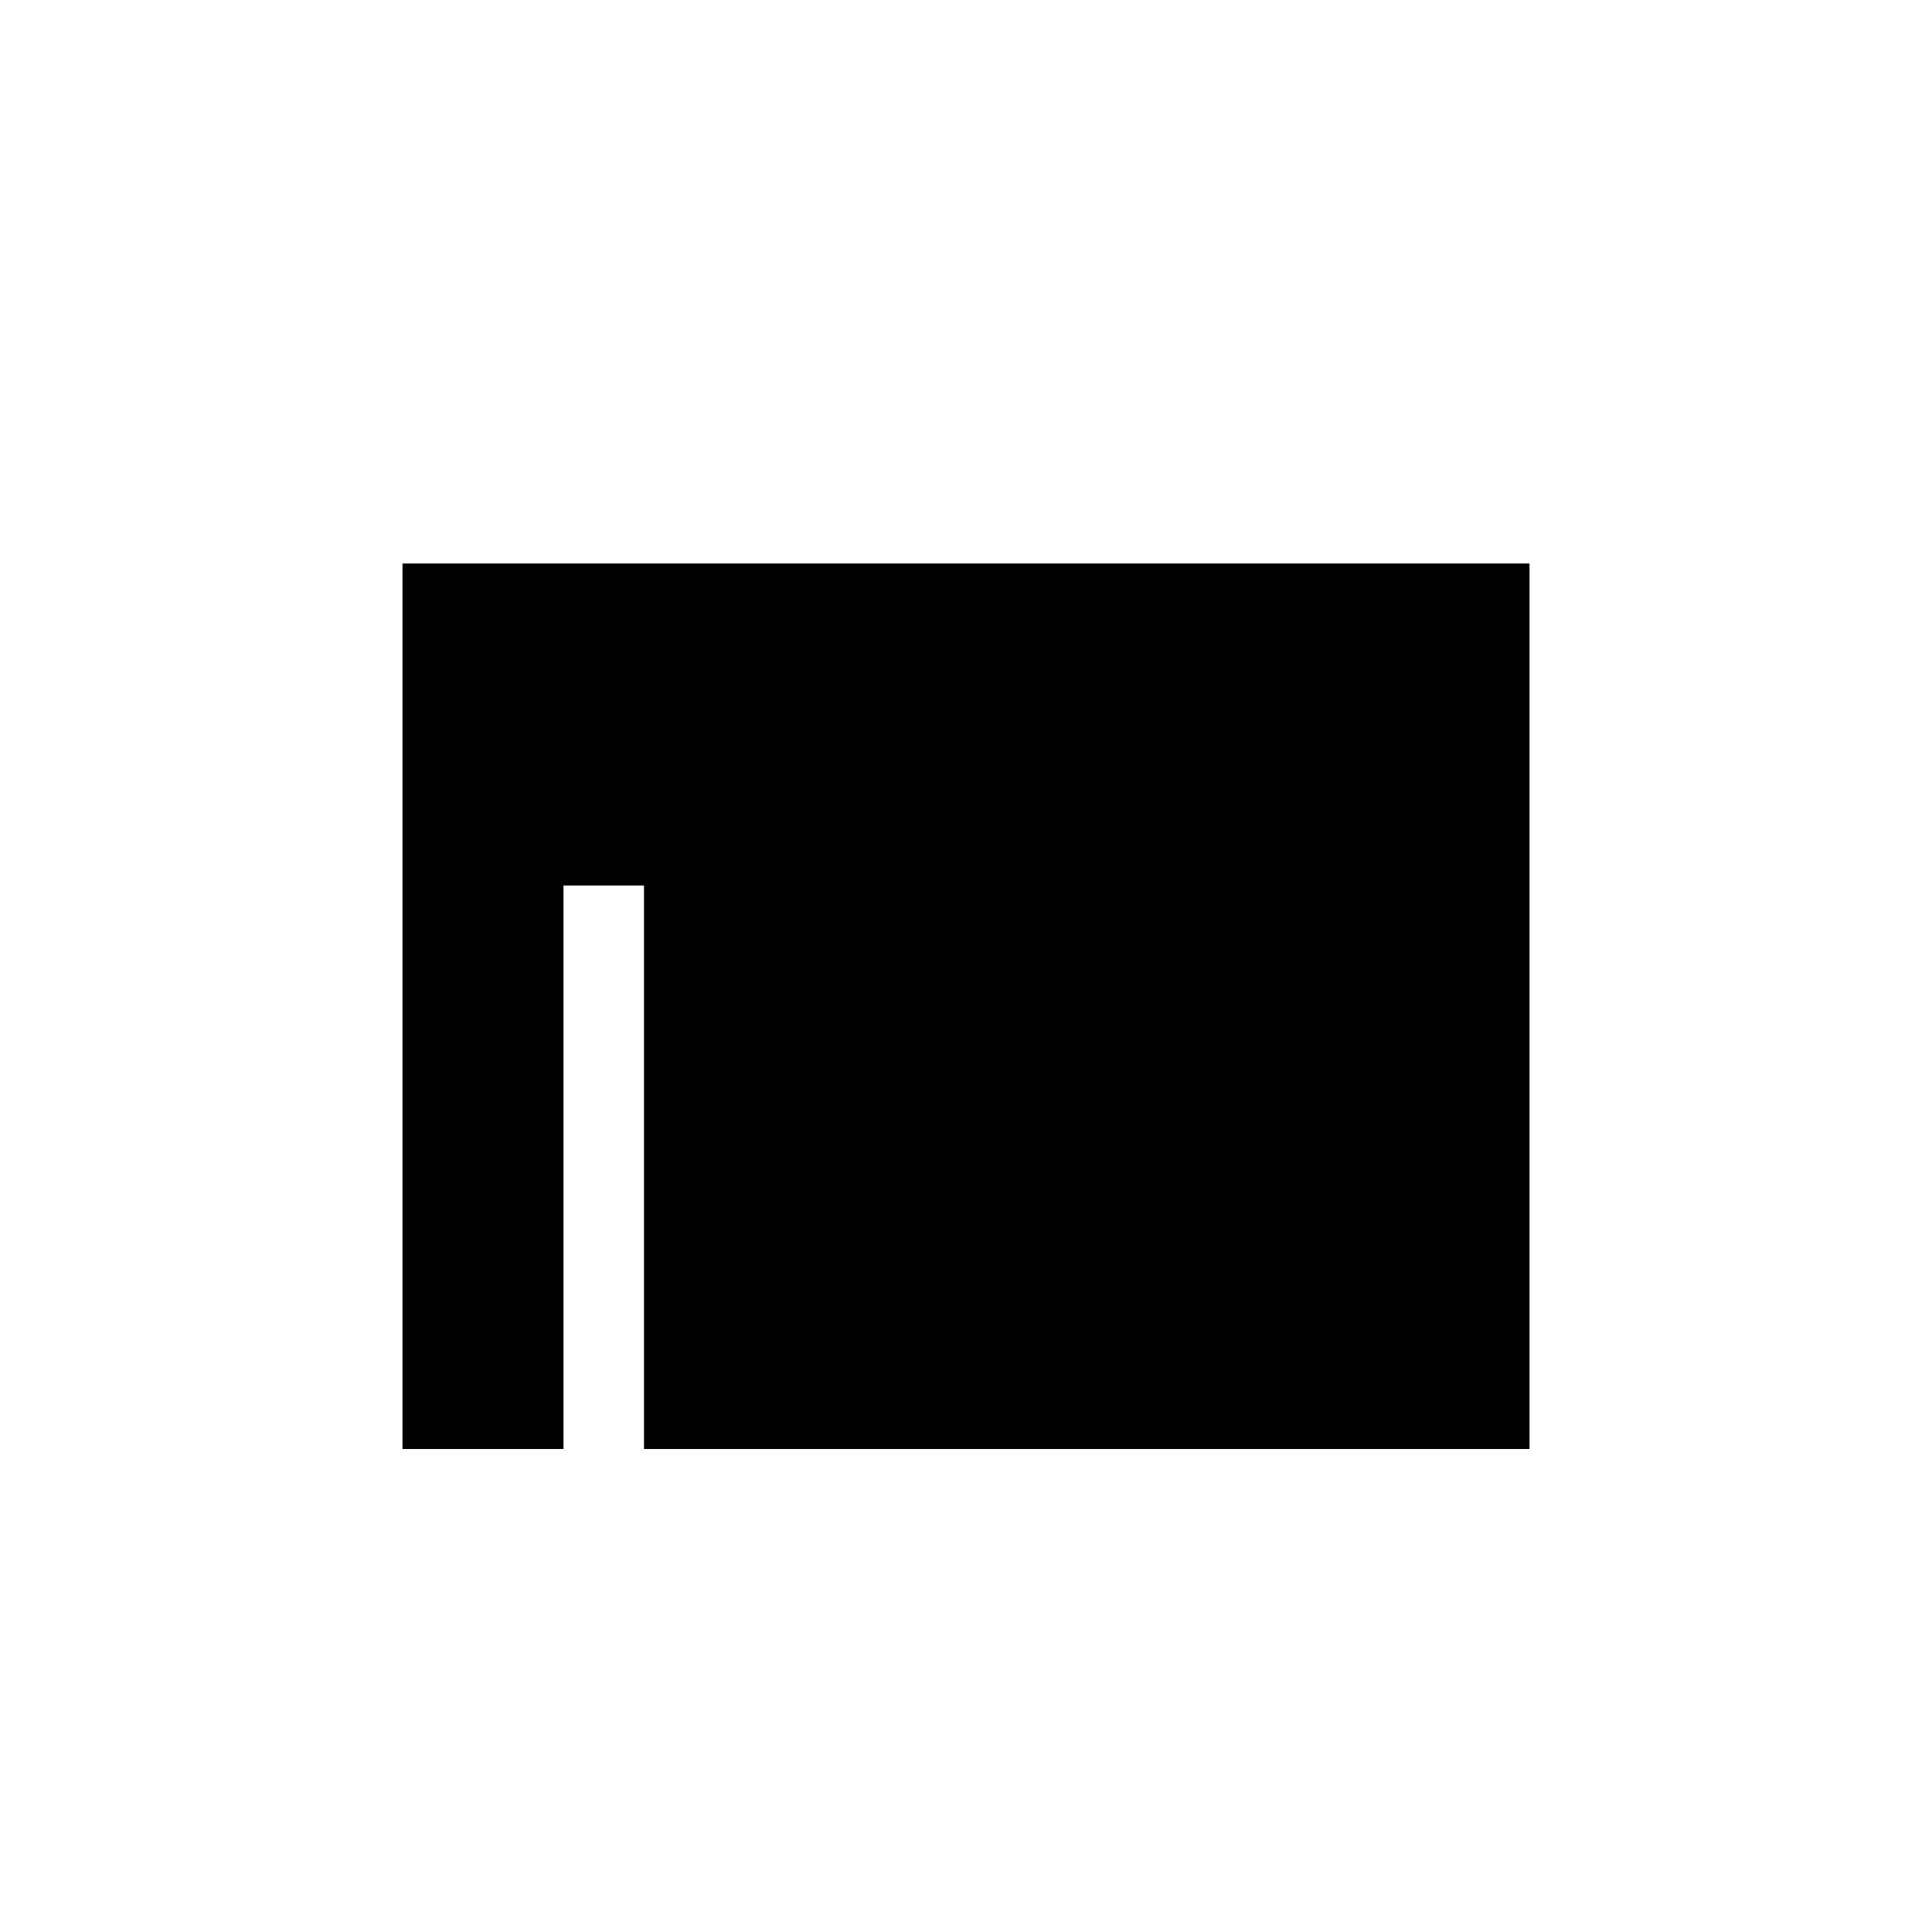
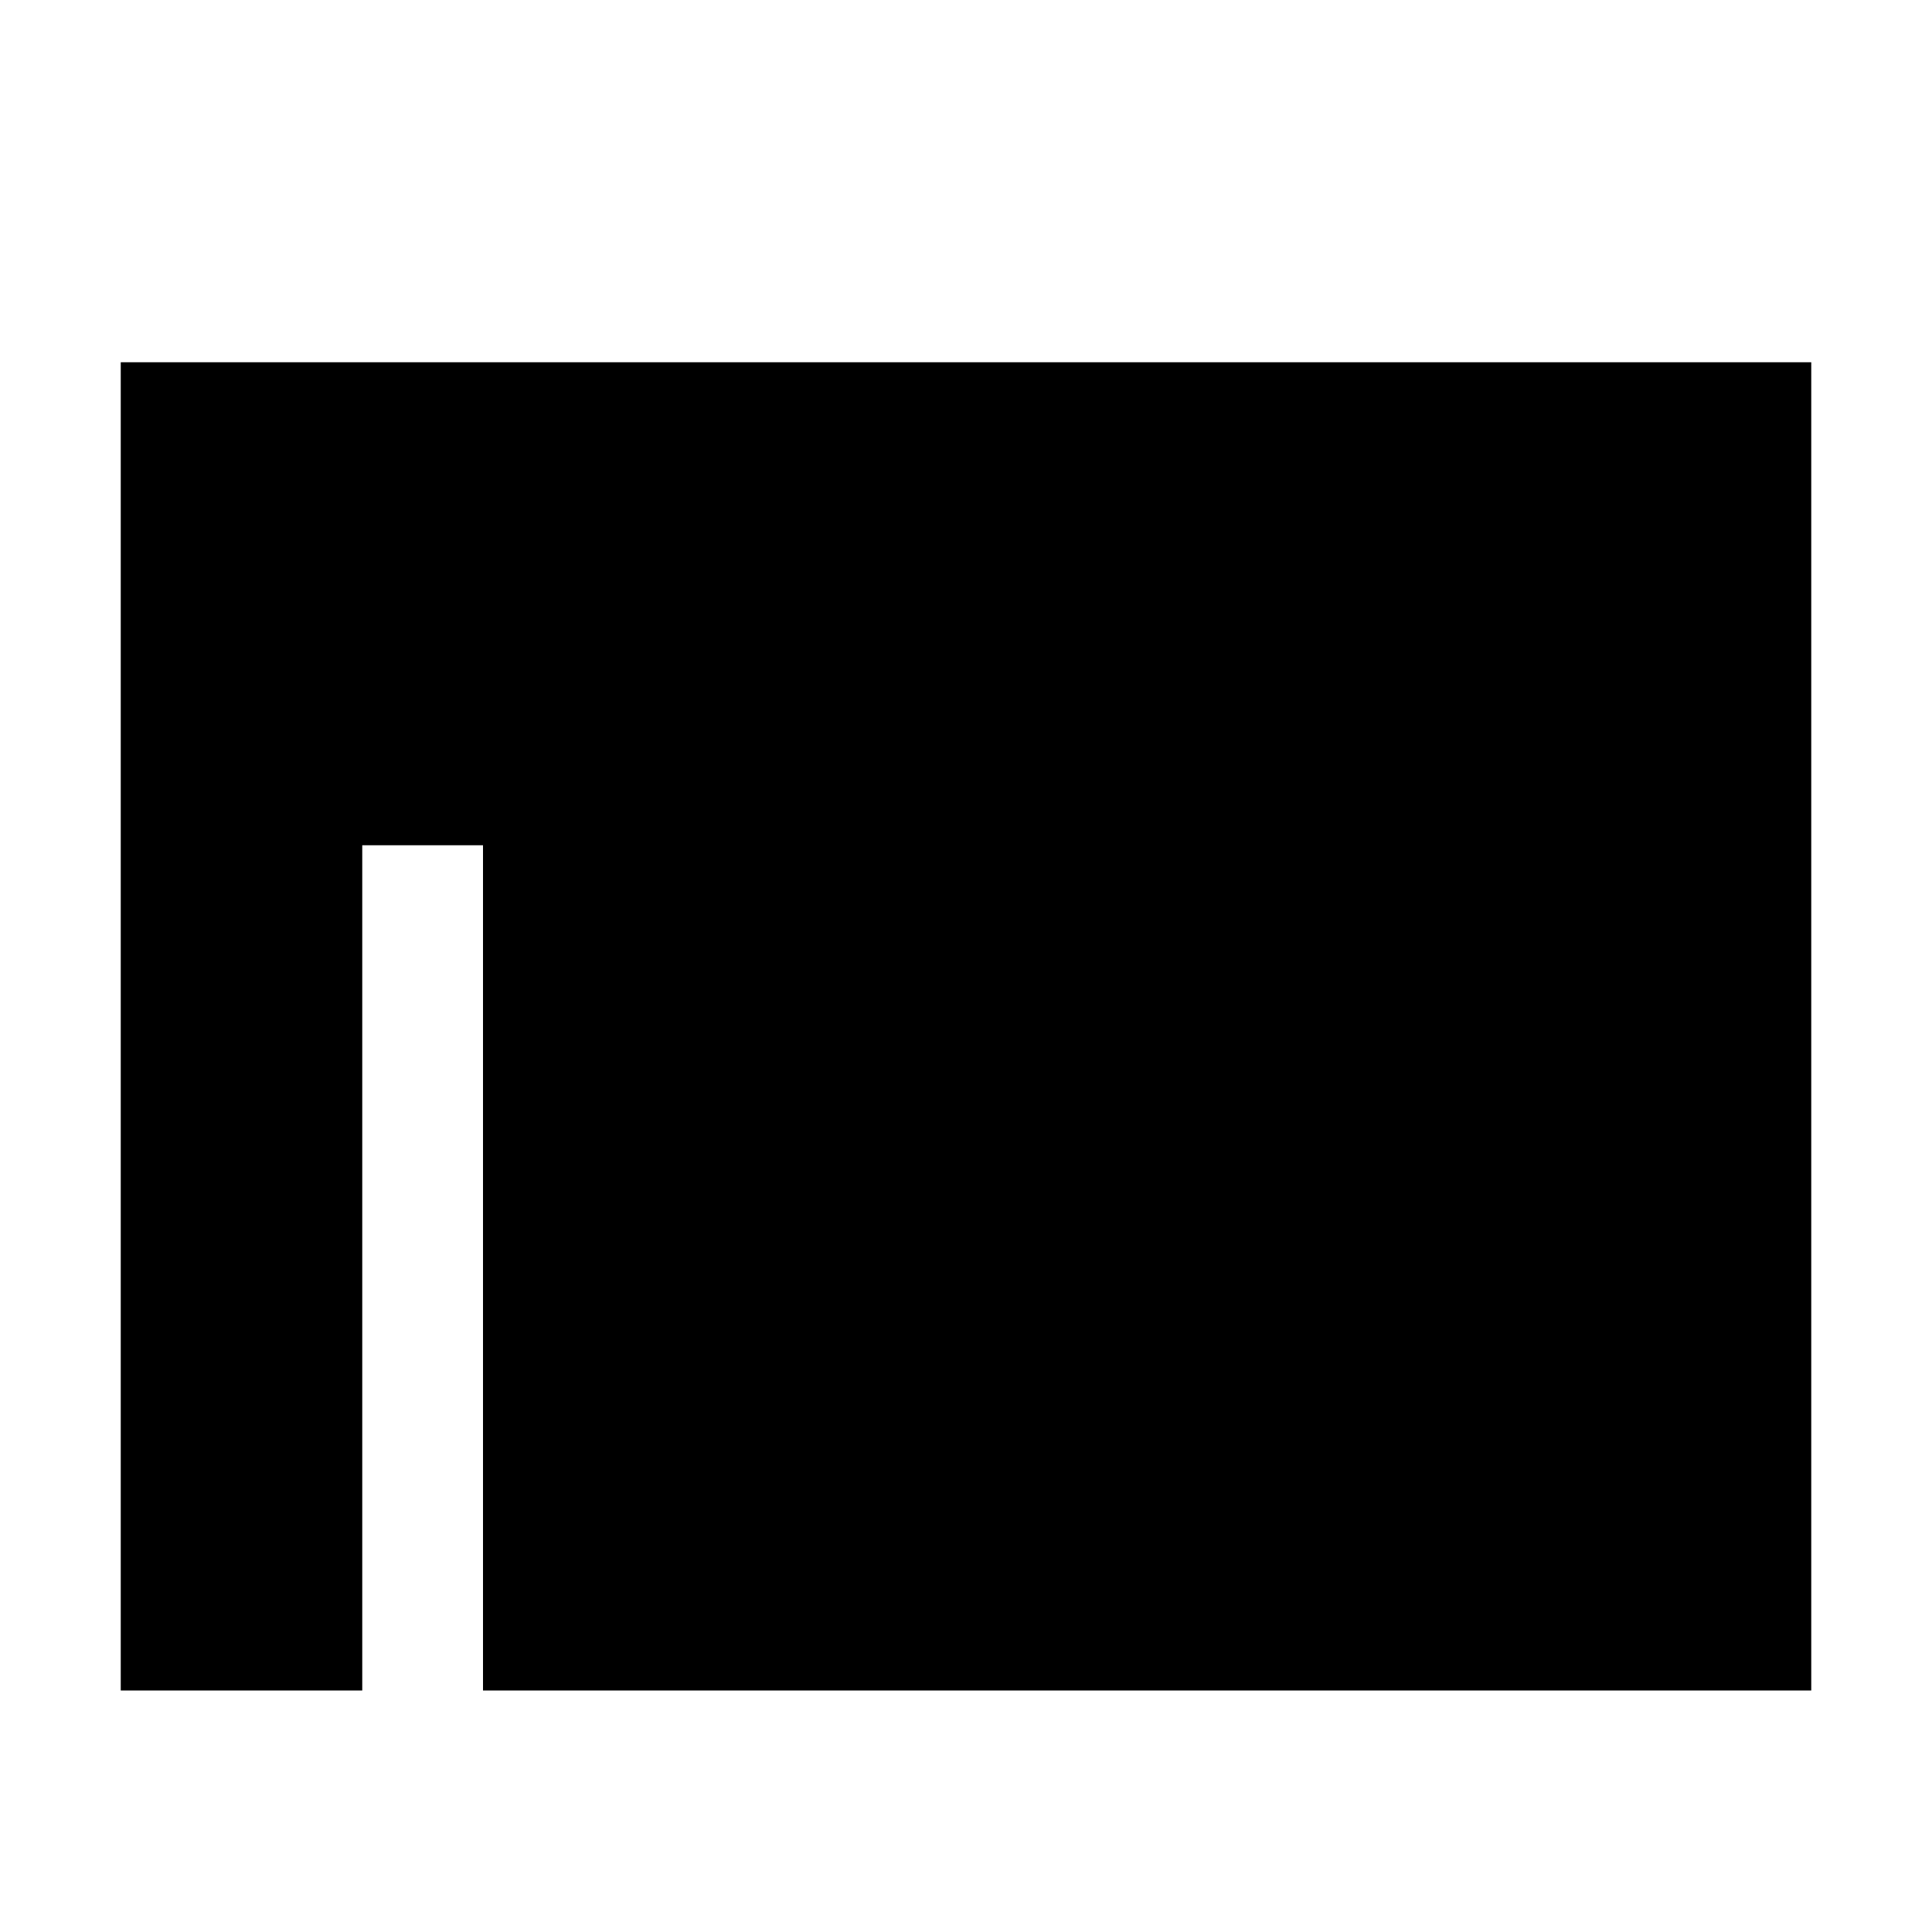
- <svg xmlns="http://www.w3.org/2000/svg" viewBox="0 0 24 24" fill="currentColor" version="1.1" xml:space="preserve" style="fill-rule:evenodd;clip-rule:evenodd;stroke-linejoin:round;stroke-miterlimit:2;">
+ <svg xmlns="http://www.w3.org/2000/svg" viewBox="4 4 16 16" fill="currentColor" version="1.1" xml:space="preserve" style="fill-rule:evenodd;clip-rule:evenodd;stroke-linejoin:round;stroke-miterlimit:2;">
  <path d="M8,18L8,11L7,11L7,18L5,18L5,7L19,7L19,18L8,18Z" />
</svg>
